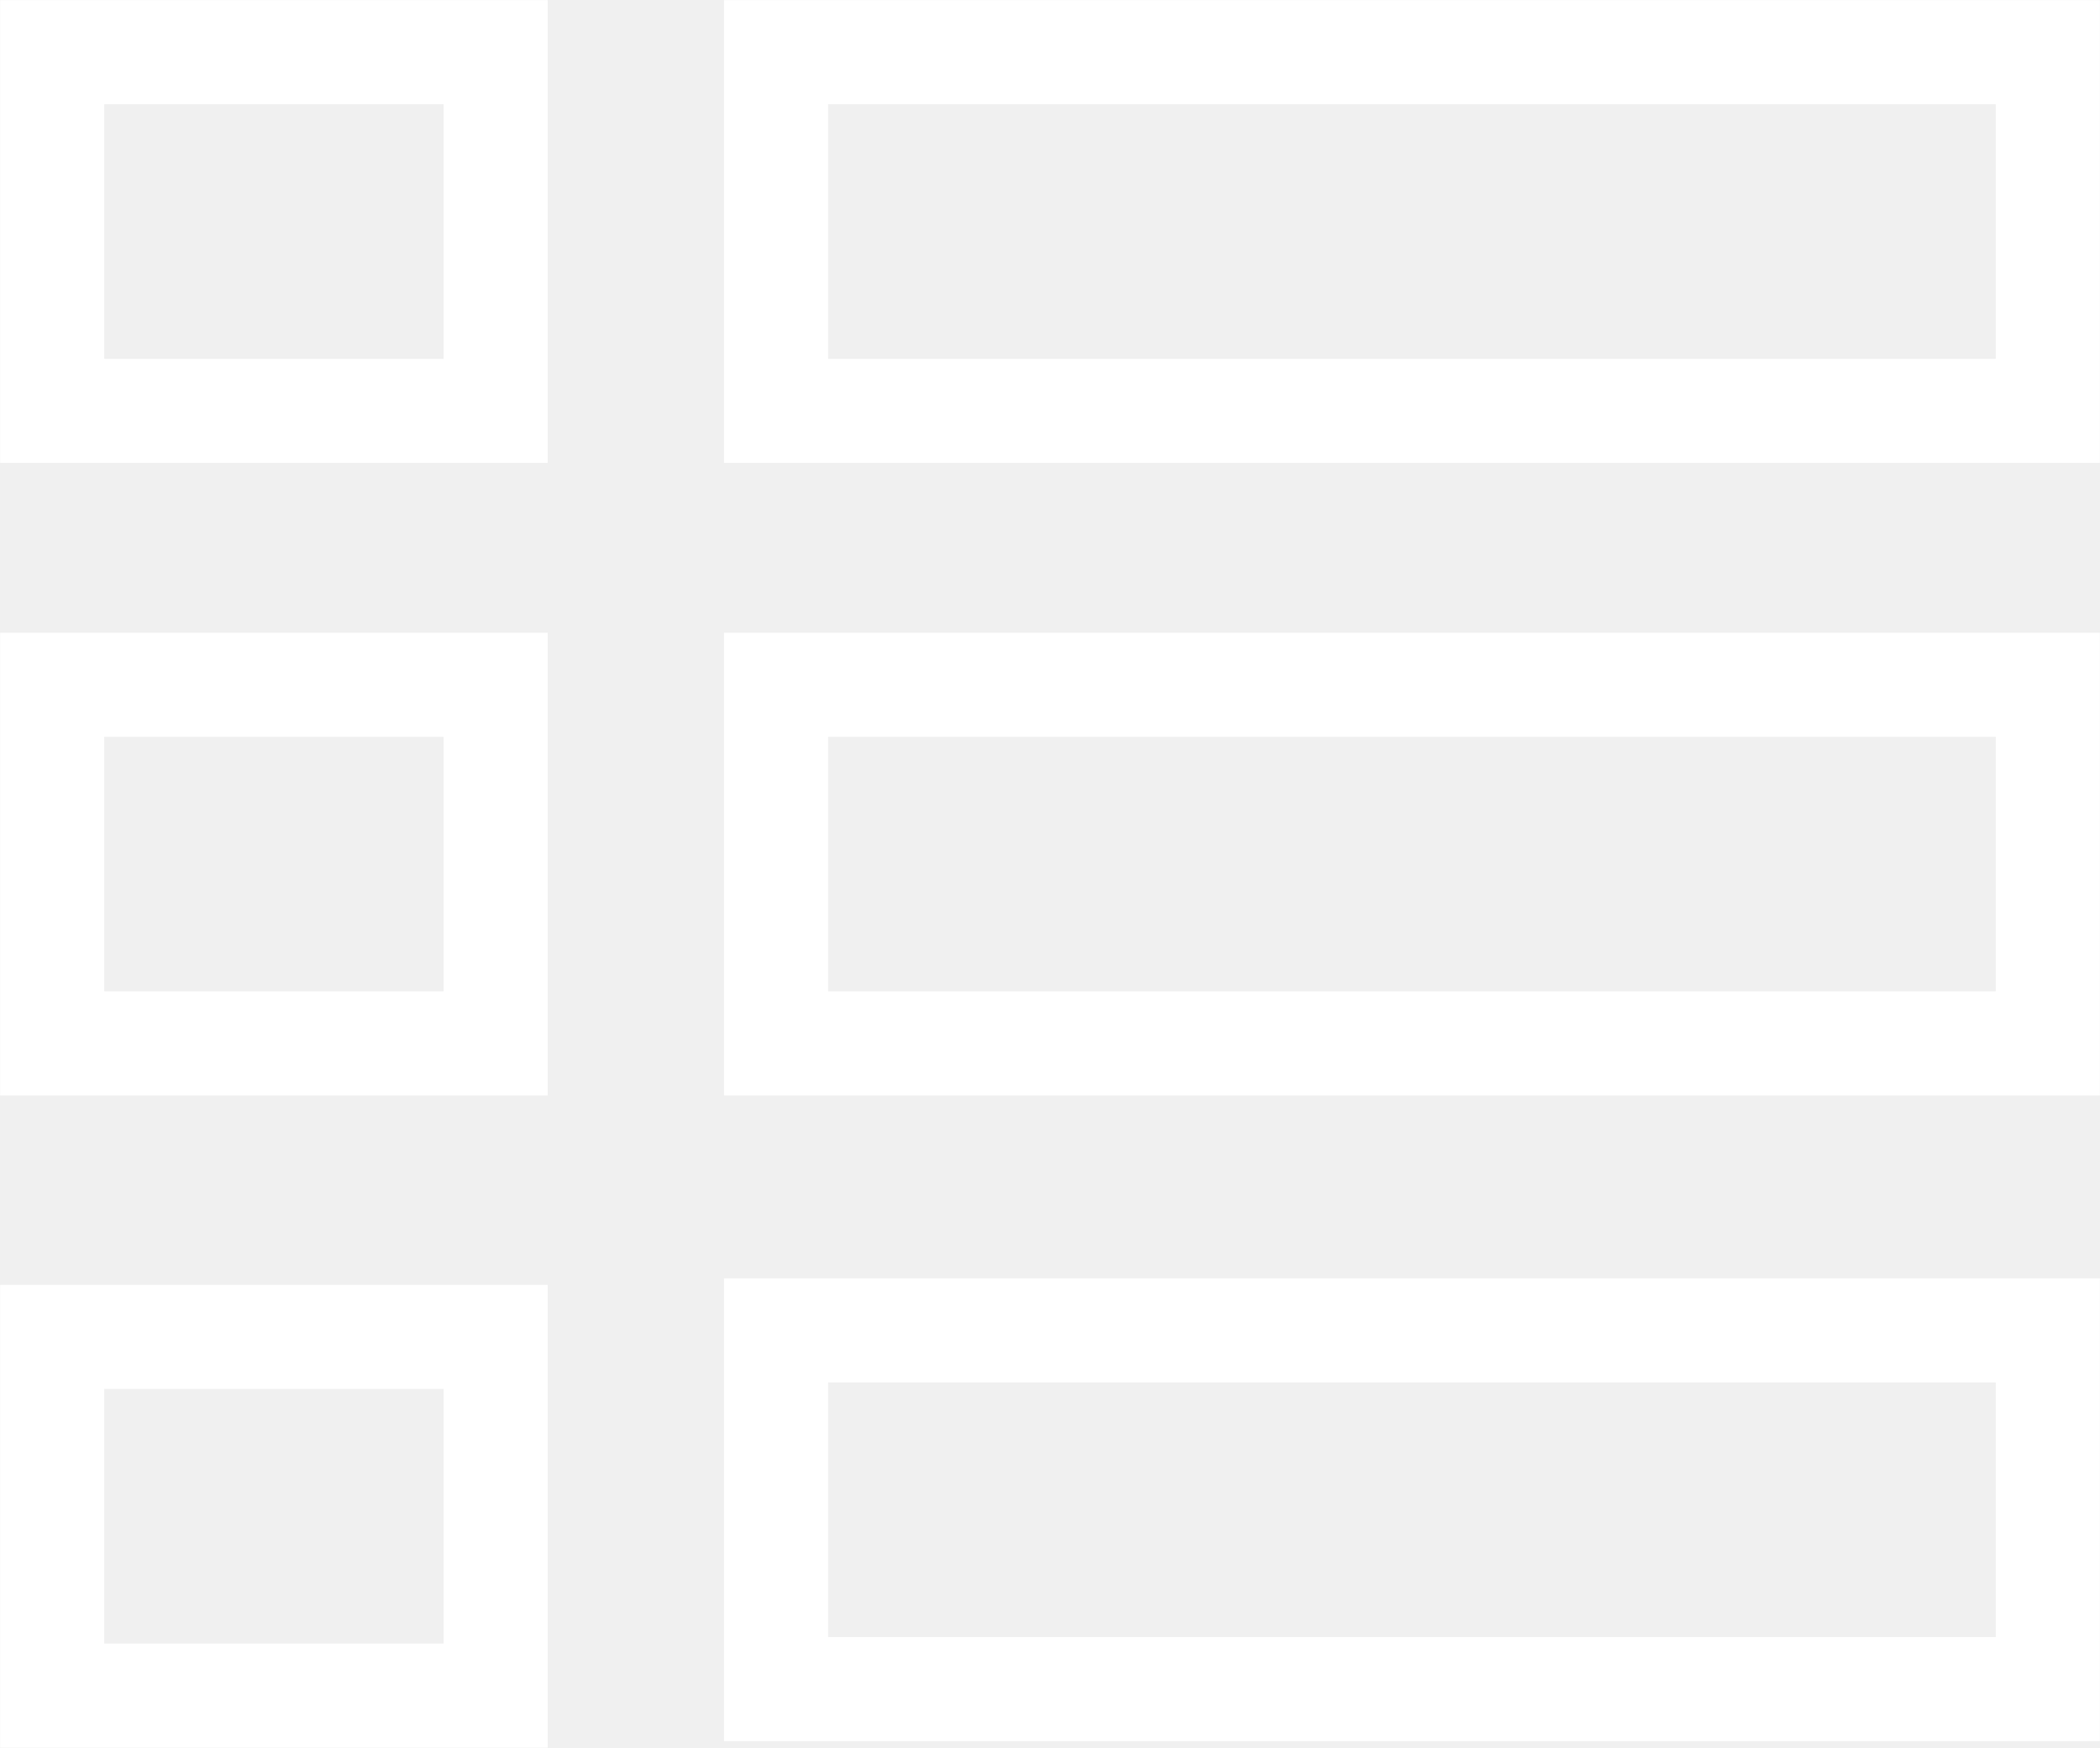
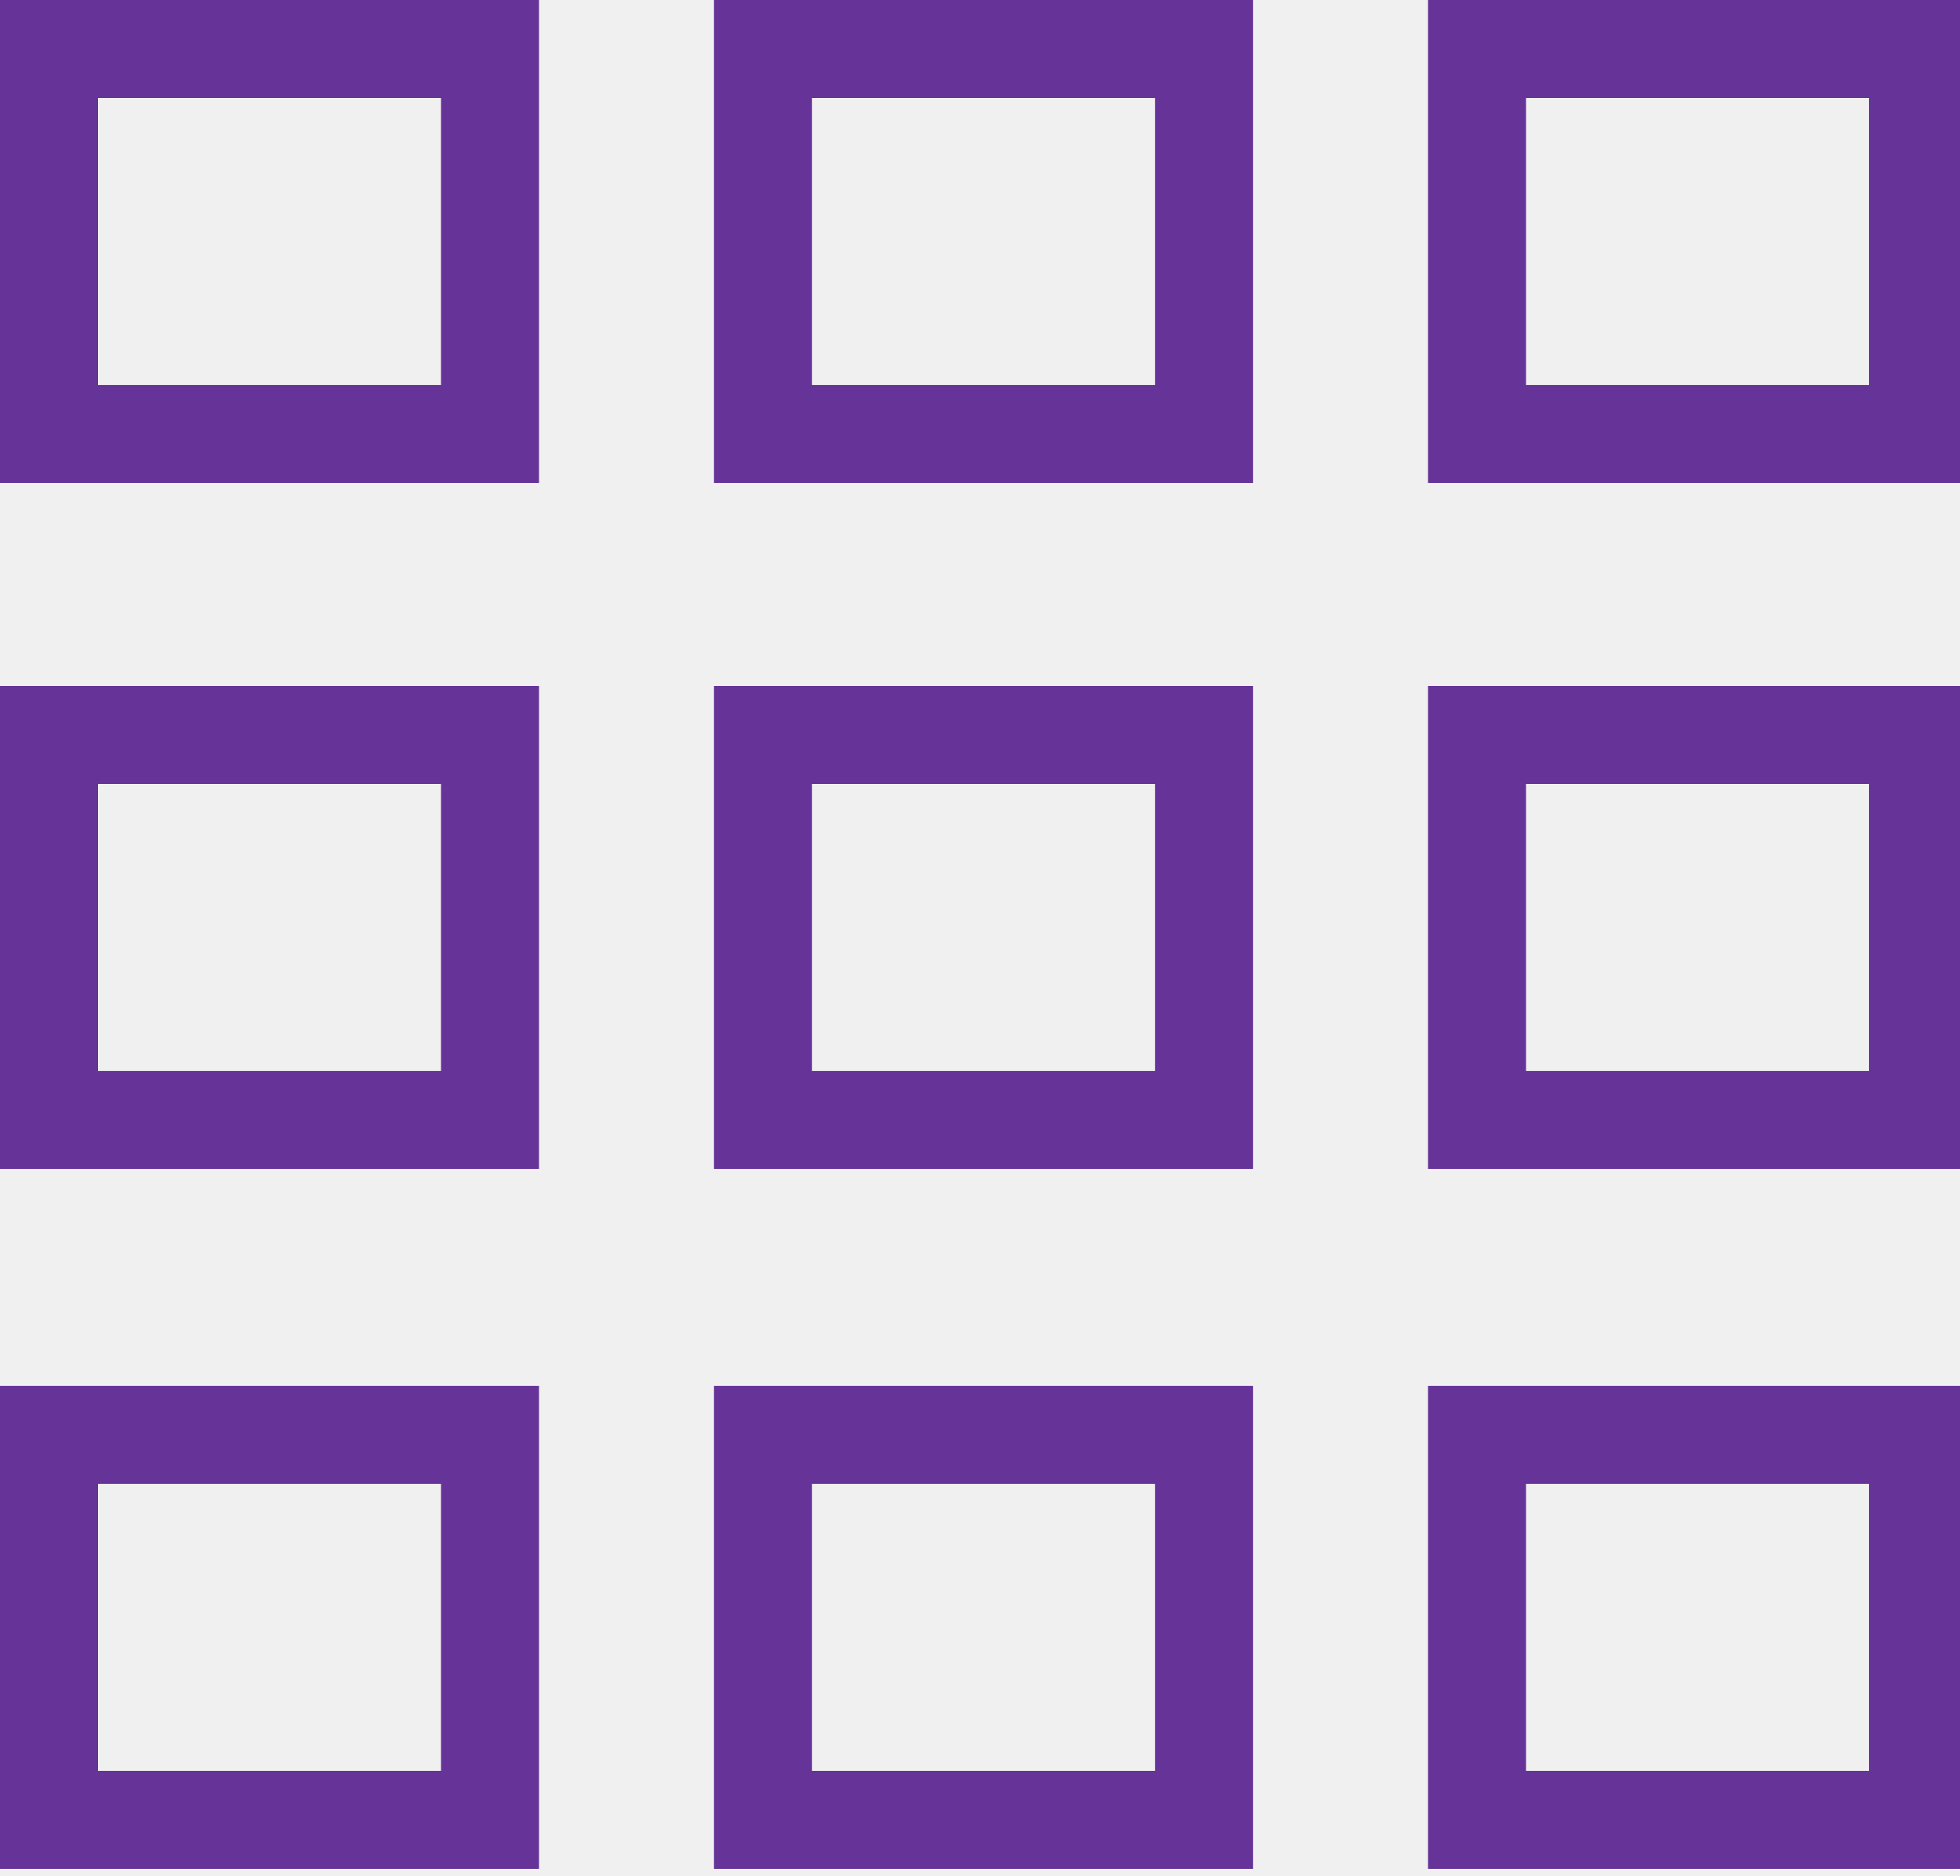
- <svg xmlns="http://www.w3.org/2000/svg" version="1.1" id="Layer_1" x="0px" y="0px" width="32.2px" height="26.8px" viewBox="0 0 32.2 26.8" enable-background="new 0 0 32.2 26.8" xml:space="preserve">
+ <svg xmlns="http://www.w3.org/2000/svg" version="1.1" id="Layer_1" x="0px" y="0px" width="28px" height="26.8px" viewBox="0 0 28 26.8" enable-background="new 0 0 28 26.8" xml:space="preserve">
  <g>
    <g>
-       <g>
-         <rect x="11.9" y="0.8" fill="none" stroke="#FFFFFF" stroke-width="1.596" stroke-miterlimit="10" width="19.5" height="5.5" />
-         <rect x="11.9" y="10.5" fill="none" stroke="#FFFFFF" stroke-width="1.596" stroke-miterlimit="10" width="19.5" height="5.5" />
-         <rect x="11.9" y="20.4" fill="none" stroke="#FFFFFF" stroke-width="1.596" stroke-miterlimit="10" width="19.5" height="5.5" />
-       </g>
-       <g>
-         <rect x="0.8" y="0.8" fill="none" stroke="#FFFFFF" stroke-width="1.596" stroke-miterlimit="10" width="6.8" height="5.5" />
-         <rect x="0.8" y="10.5" fill="none" stroke="#FFFFFF" stroke-width="1.596" stroke-miterlimit="10" width="6.8" height="5.5" />
-         <rect x="0.8" y="20.5" fill="none" stroke="#FFFFFF" stroke-width="1.596" stroke-miterlimit="10" width="6.8" height="5.5" />
-       </g>
+       <rect x="0.7" y="0.7" fill="none" stroke="#663399" stroke-width="1.4" stroke-miterlimit="10" width="6.3" height="5.5" />
+       <rect x="0.7" y="10.5" fill="none" stroke="#663399" stroke-width="1.4" stroke-miterlimit="10" width="6.3" height="5.5" />
+       <rect x="0.7" y="20.5" fill="none" stroke="#663399" stroke-width="1.4" stroke-miterlimit="10" width="6.3" height="5.5" />
+     </g>
+     <g>
+       <rect x="10.9" y="0.7" fill="none" stroke="#663399" stroke-width="1.4" stroke-miterlimit="10" width="6.3" height="5.5" />
+       <rect x="10.9" y="10.5" fill="none" stroke="#663399" stroke-width="1.4" stroke-miterlimit="10" width="6.3" height="5.5" />
+       <rect x="10.9" y="20.5" fill="none" stroke="#663399" stroke-width="1.4" stroke-miterlimit="10" width="6.3" height="5.5" />
+     </g>
+     <g>
+       <rect x="21.1" y="0.7" fill="none" stroke="#663399" stroke-width="1.4" stroke-miterlimit="10" width="6.3" height="5.5" />
+       <rect x="21.1" y="10.5" fill="none" stroke="#663399" stroke-width="1.4" stroke-miterlimit="10" width="6.3" height="5.5" />
+       <rect x="21.1" y="20.5" fill="none" stroke="#663399" stroke-width="1.4" stroke-miterlimit="10" width="6.3" height="5.5" />
    </g>
  </g>
</svg>
